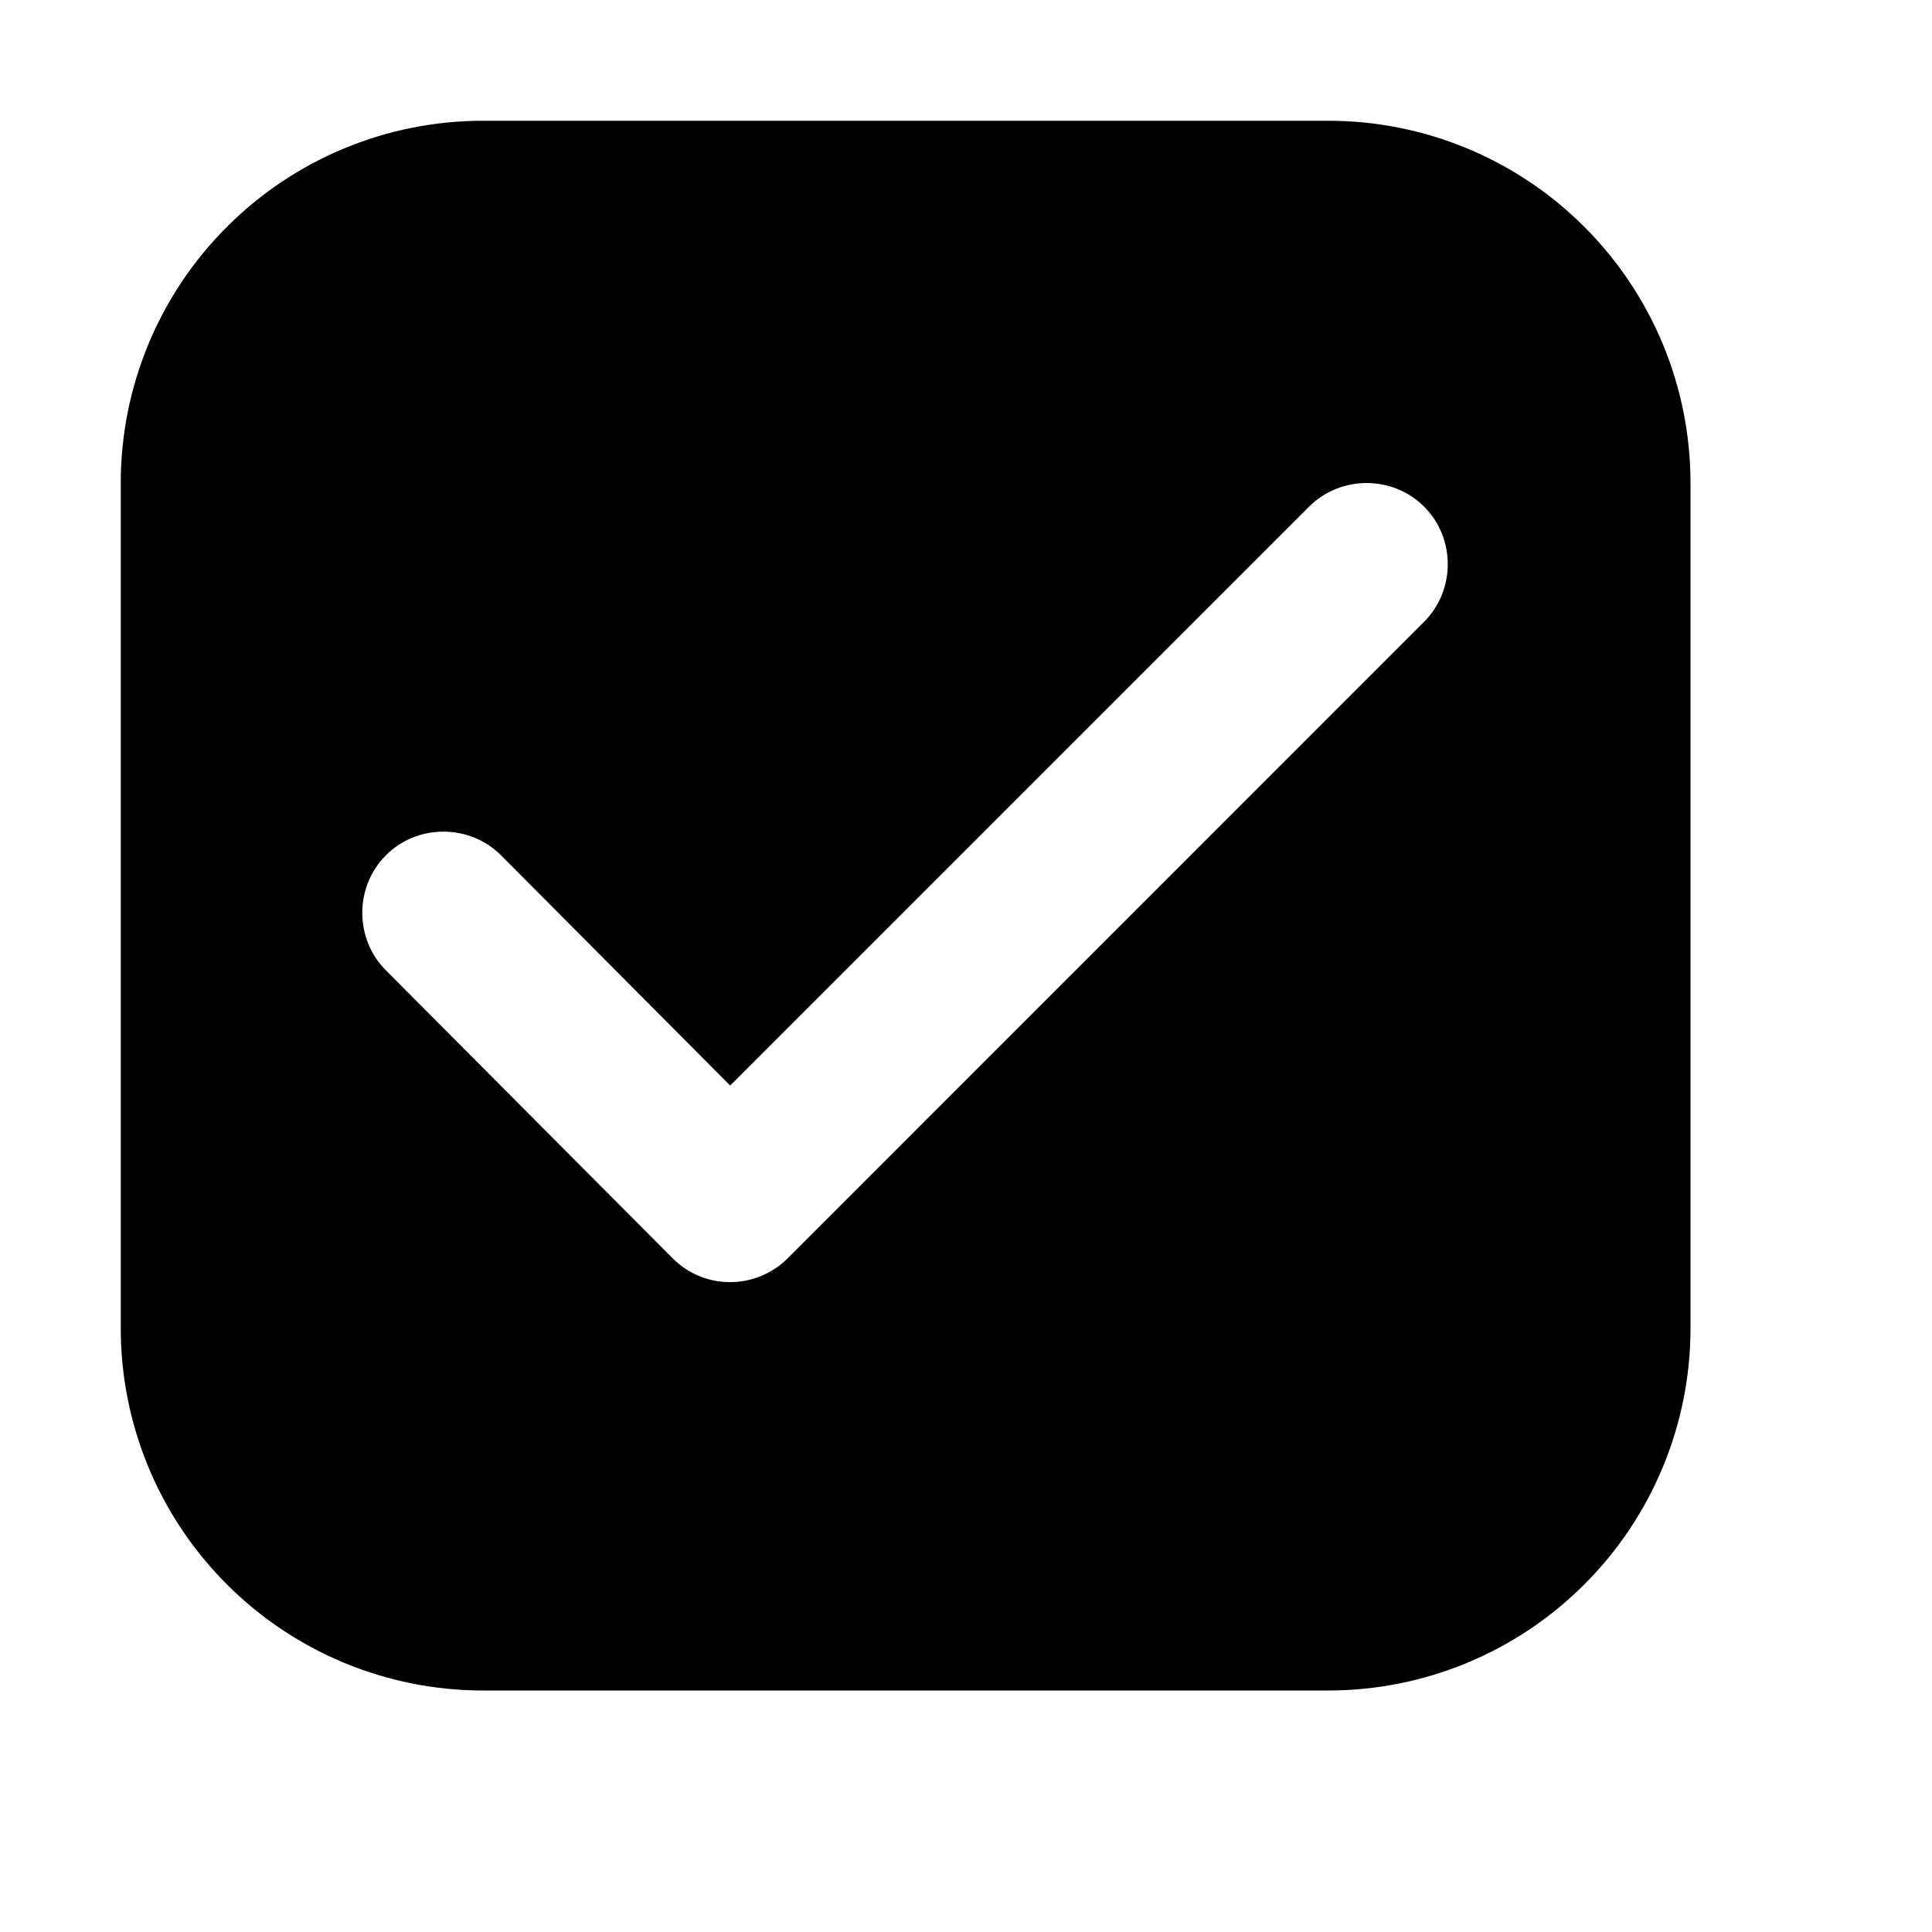
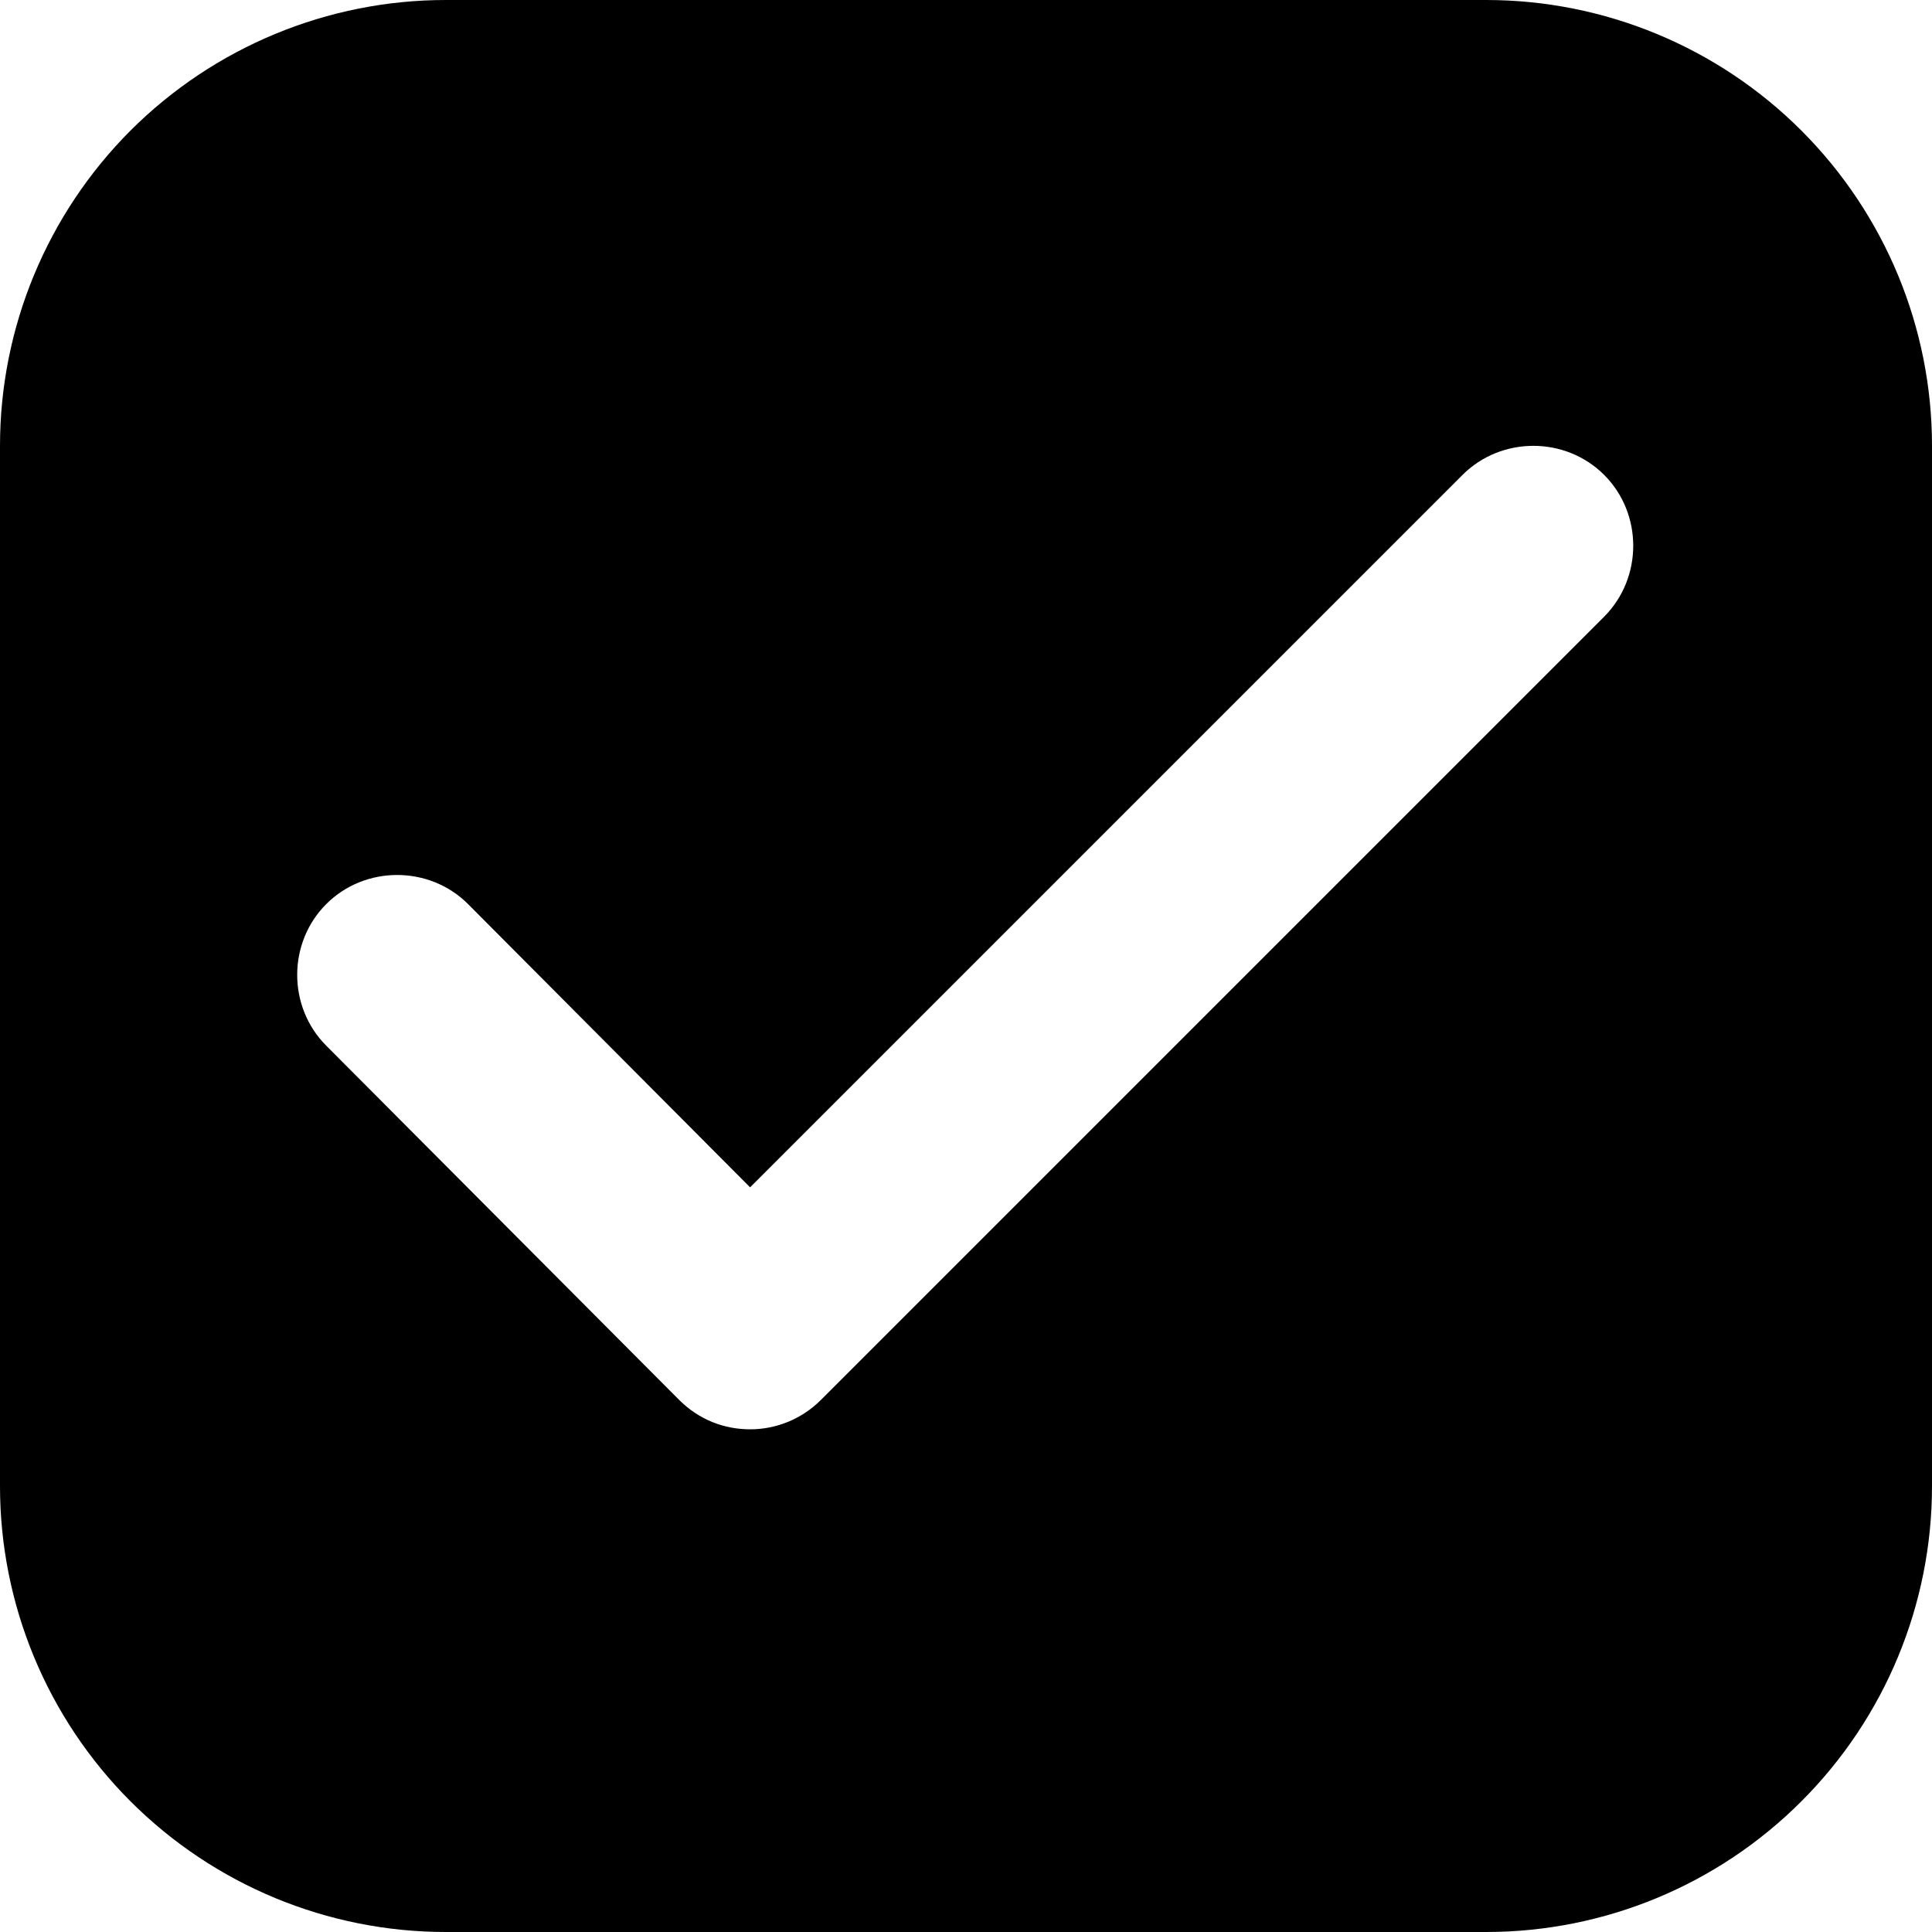
<svg xmlns="http://www.w3.org/2000/svg" viewBox="0 0 16 16">
-   <path fill-rule="evenodd" clip-rule="evenodd" d="M4 1H11C11.796 1 12.559 1.316 13.121 1.879C13.684 2.441 14 3.204 14 4V11C14 11.796 13.684 12.559 13.121 13.121C12.559 13.684 11.796 14 11 14H4C3.204 14 2.441 13.684 1.879 13.121C1.316 12.559 1 11.796 1 11V4C1 3.204 1.316 2.441 1.879 1.879C2.441 1.316 3.204 1 4 1ZM5.57 10.42C5.705 10.555 5.876 10.618 6.047 10.618C6.227 10.618 6.398 10.546 6.524 10.42L11.794 5.149C12.055 4.888 12.055 4.456 11.794 4.196C11.534 3.935 11.102 3.935 10.841 4.196L6.047 8.99L4.149 7.083C3.888 6.822 3.456 6.822 3.196 7.083C2.935 7.344 2.935 7.775 3.196 8.036L5.57 10.42Z" />
+   <path fill-rule="evenodd" clip-rule="evenodd" d="M3.692 0H12.308C13.287 0 14.226 0.389 14.918 1.081C15.611 1.774 16 2.713 16 3.692V12.308C16 13.287 15.611 14.226 14.918 14.918C14.226 15.611 13.287 16 12.308 16H3.692C2.713 16 1.774 15.611 1.081 14.918C0.389 14.226 0 13.287 0 12.308V3.692C0 2.713 0.389 1.774 1.081 1.081C1.774 0.389 2.713 0 3.692 0ZM5.625 11.594C5.791 11.76 6.001 11.837 6.212 11.837C6.433 11.837 6.643 11.749 6.798 11.594L13.285 5.107C13.606 4.785 13.606 4.254 13.285 3.933C12.964 3.612 12.433 3.612 12.112 3.933L6.212 9.833L3.876 7.487C3.555 7.166 3.023 7.166 2.702 7.487C2.381 7.808 2.381 8.339 2.702 8.66L5.625 11.594Z" />
</svg>
